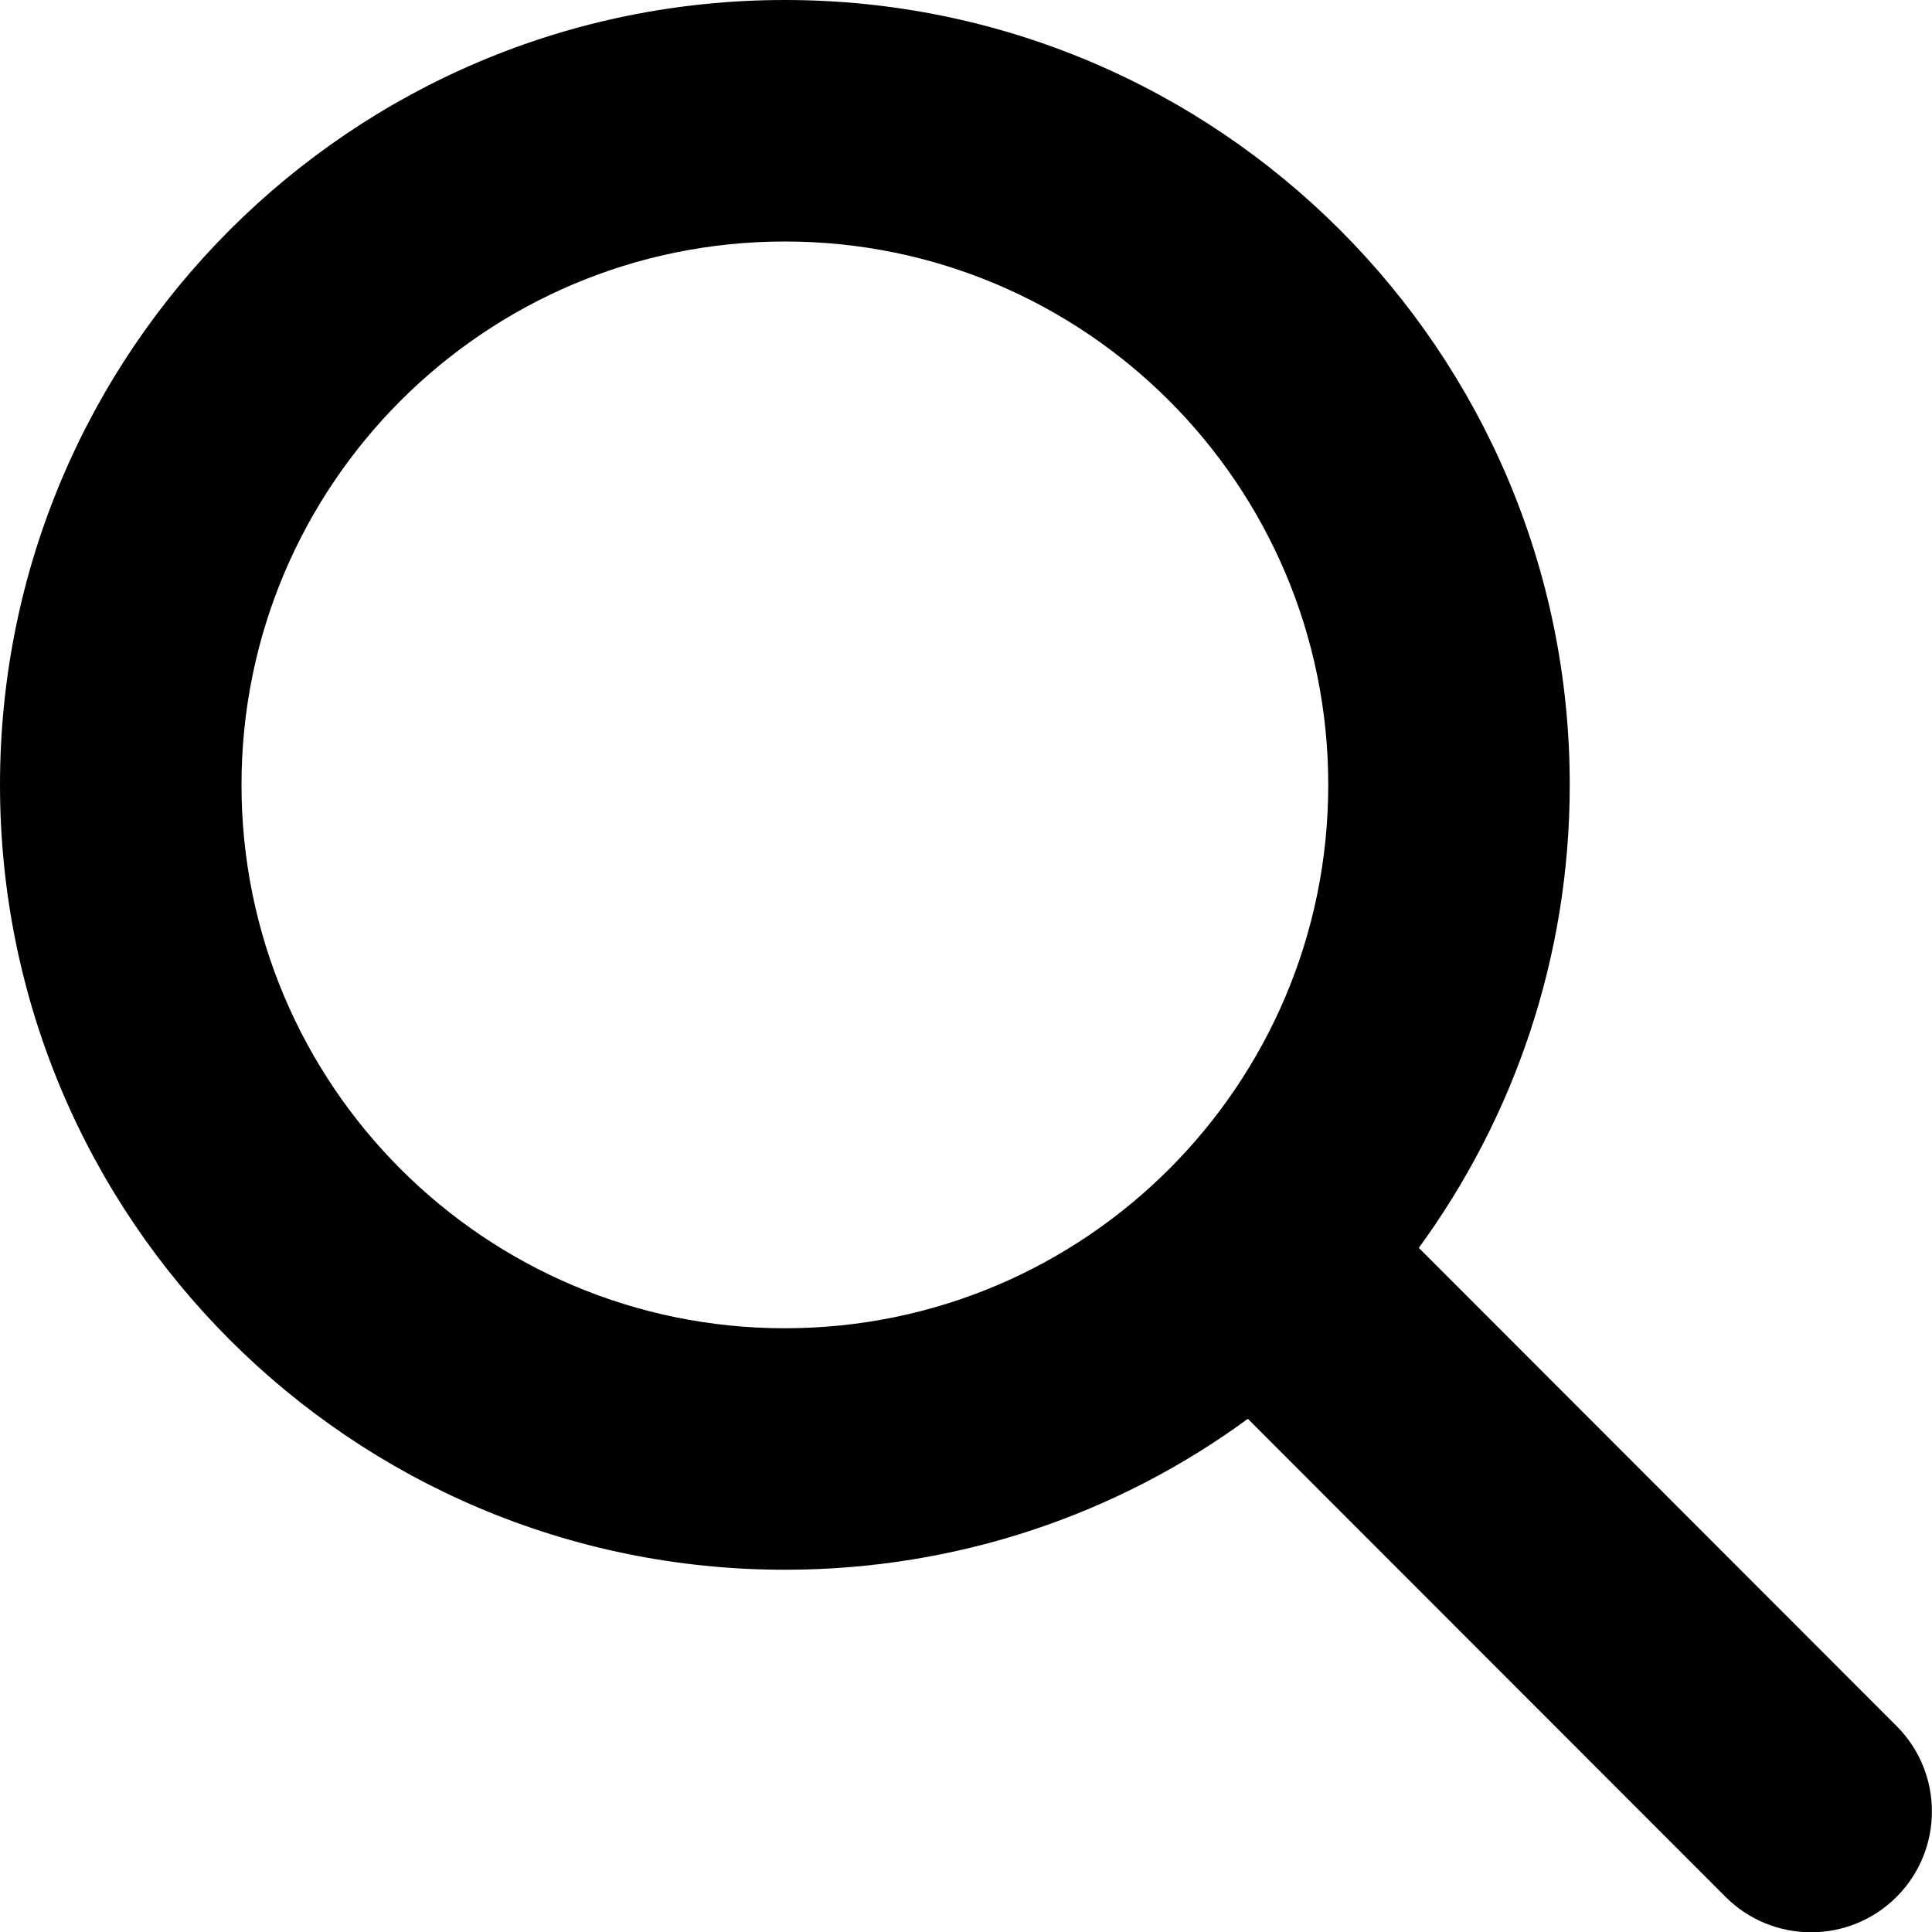
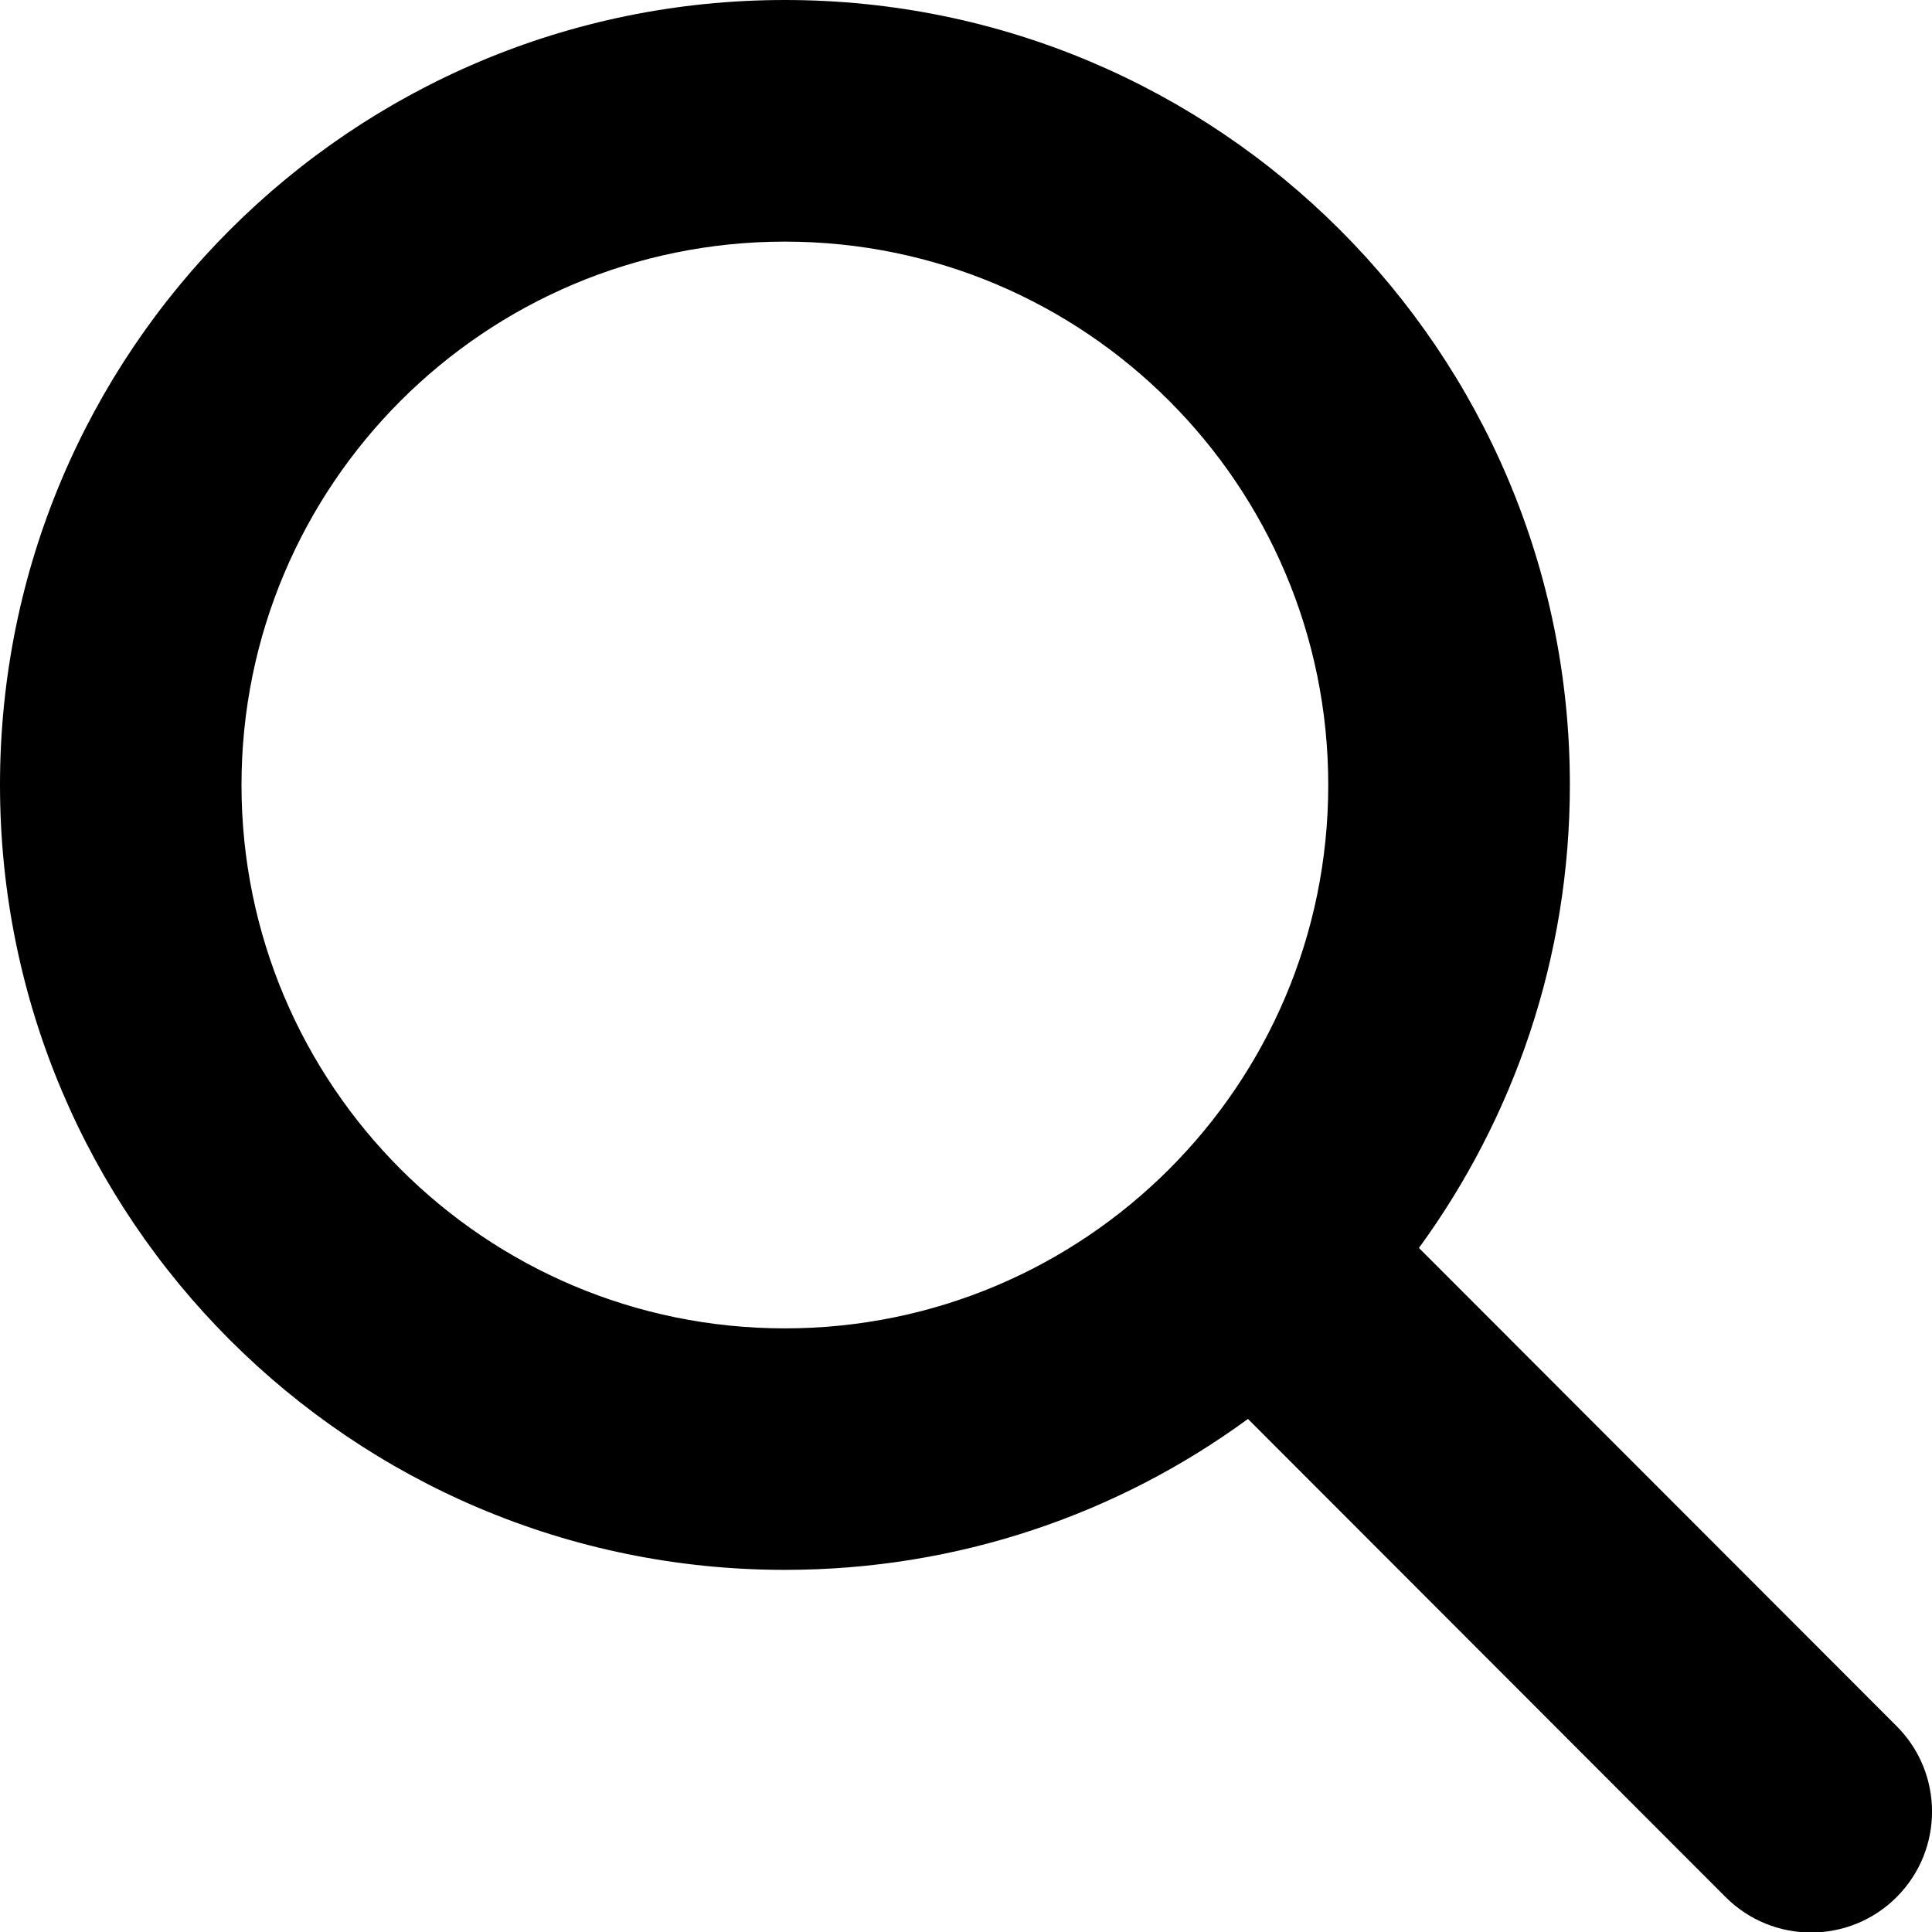
- <svg xmlns="http://www.w3.org/2000/svg" viewBox="0 0 512 512">
-   <path d="M416 208c0 45.9-14.9 88.3-40 122.7L502.6 457.4c12.5 12.5 12.5 32.8 0 45.3s-32.8 12.5-45.3 0L330.7 376c-34.4 25.2-76.8 40-122.7 40C93.1 416 0 322.9 0 208S93.1 0 208 0S416 93.1 416 208zM208 352a144 144 0 1 0 0-288 144 144 0 1 0 0 288z" />
+ <svg xmlns="http://www.w3.org/2000/svg" viewBox="0 0 16 16" version="1.1" id="svg1" width="16" height="16">
+   <defs id="defs1" />
+   <path d="m 13.001,6.5 c 0,1.434 -0.466,2.76 -1.25,3.835 l 3.956,3.96 c 0.391,0.391 0.391,1.025 0,1.416 -0.391,0.391 -1.025,0.391 -1.416,0 L 10.335,11.751 C 9.26,12.538 7.935,13.001 6.5,13.001 2.91,13.001 0,10.091 0,6.5 0,2.91 2.91,0 6.5,0 10.091,0 13.001,2.91 13.001,6.5 Z M 6.5,11.001 a 4.5,4.5 0 1 0 0,-9 4.5,4.5 0 1 0 0,9 z" id="path1" style="stroke-width:0.031" />
</svg>
